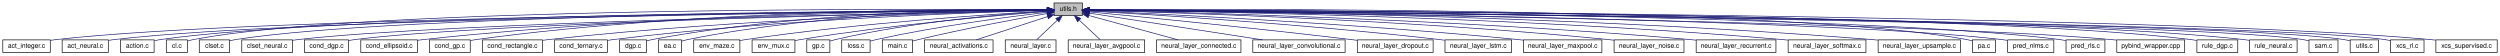
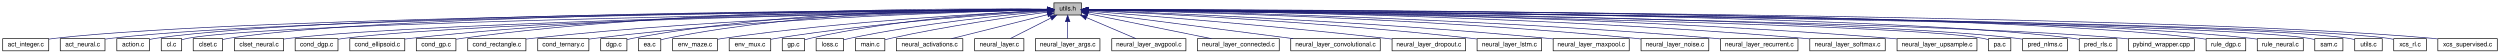
- <svg xmlns="http://www.w3.org/2000/svg" xmlns:xlink="http://www.w3.org/1999/xlink" width="3792pt" height="84pt" viewBox="0.00 0.00 3791.50 84.00">
+ <svg xmlns="http://www.w3.org/2000/svg" xmlns:xlink="http://www.w3.org/1999/xlink" width="3911pt" height="84pt" viewBox="0.00 0.00 3910.50 84.00">
  <g id="graph0" class="graph" transform="scale(1 1) rotate(0) translate(4 80)">
    <g id="node1" class="node">
      <g id="a_node1">
        <a xlink:title="Utility functions for random number handling, etc.">
-           <polygon fill="#bfbfbf" stroke="black" points="1594.5,-56.5 1594.5,-75.5 1637.5,-75.5 1637.5,-56.5 1594.5,-56.5" />
-           <text text-anchor="middle" x="1616" y="-63.5" font-family="Helvetica,sans-Serif" font-size="10.00">utils.h</text>
+           <polygon fill="#bfbfbf" stroke="black" points="1644.5,-56.5 1644.5,-75.5 1687.5,-75.5 1687.5,-56.5 1644.5,-56.5" />
+           <text text-anchor="middle" x="1666" y="-63.5" font-family="Helvetica,sans-Serif" font-size="10.00">utils.h</text>
        </a>
      </g>
    </g>
    <g id="node2" class="node">
      <g id="a_node2">
        <a xlink:href="act__integer_8c.html" target="_top" xlink:title="integer action functions.">
          <polygon fill="none" stroke="black" points="0,-0.5 0,-19.5 72,-19.5 72,-0.5 0,-0.5" />
          <text text-anchor="middle" x="36" y="-7.5" font-family="Helvetica,sans-Serif" font-size="10.00">act_integer.c</text>
        </a>
      </g>
    </g>
    <g id="edge1" class="edge">
-       <path fill="none" stroke="midnightblue" d="M1584.04,-64.8C1391.79,-63.45 387.14,-54.85 81,-20 78.15,-19.68 75.21,-19.26 72.27,-18.8" />
-       <polygon fill="midnightblue" stroke="midnightblue" points="1584.28,-68.3 1594.31,-64.87 1584.33,-61.3 1584.28,-68.3" />
+       <path fill="none" stroke="midnightblue" d="M1634.23,-64.83C1438.83,-63.68 397.78,-55.91 81,-20 78.15,-19.68 75.21,-19.27 72.27,-18.8" />
+       <polygon fill="midnightblue" stroke="midnightblue" points="1634.38,-68.33 1644.4,-64.89 1634.42,-61.33 1634.38,-68.33" />
    </g>
    <g id="node3" class="node">
      <g id="a_node3">
        <a xlink:href="act__neural_8c.html" target="_top" xlink:title="Neural network action functions.">
          <polygon fill="none" stroke="black" points="90,-0.5 90,-19.5 160,-19.5 160,-0.5 90,-0.5" />
          <text text-anchor="middle" x="125" y="-7.5" font-family="Helvetica,sans-Serif" font-size="10.00">act_neural.c</text>
        </a>
      </g>
    </g>
    <g id="edge2" class="edge">
-       <path fill="none" stroke="midnightblue" d="M1584.14,-64.75C1398.67,-63.18 456.59,-53.64 169,-20 166.21,-19.67 163.34,-19.26 160.46,-18.79" />
-       <polygon fill="midnightblue" stroke="midnightblue" points="1584.28,-68.25 1594.31,-64.83 1584.34,-61.25 1584.28,-68.25" />
+       <path fill="none" stroke="midnightblue" d="M1634.23,-64.79C1445.25,-63.42 467.16,-54.71 169,-20 166.21,-19.68 163.34,-19.26 160.46,-18.8" />
+       <polygon fill="midnightblue" stroke="midnightblue" points="1634.31,-68.29 1644.33,-64.86 1634.36,-61.29 1634.31,-68.29" />
    </g>
    <g id="node4" class="node">
      <g id="a_node4">
        <a xlink:href="action_8c.html" target="_top" xlink:title="Interface for classifier actions.">
          <polygon fill="none" stroke="black" points="178.5,-0.5 178.5,-19.5 229.5,-19.5 229.5,-0.5 178.5,-0.5" />
          <text text-anchor="middle" x="204" y="-7.5" font-family="Helvetica,sans-Serif" font-size="10.00">action.c</text>
        </a>
      </g>
    </g>
    <g id="edge3" class="edge">
-       <path fill="none" stroke="midnightblue" d="M1584.24,-64.91C1404.3,-64.23 511.06,-58.94 239,-20 236.02,-19.57 232.93,-18.99 229.87,-18.32" />
-       <polygon fill="midnightblue" stroke="midnightblue" points="1584.36,-68.41 1594.37,-64.94 1584.38,-61.41 1584.36,-68.41" />
+       <path fill="none" stroke="midnightblue" d="M1634.26,-64.95C1450.5,-64.51 521.55,-60.28 239,-20 236.02,-19.57 232.92,-18.99 229.87,-18.33" />
+       <polygon fill="midnightblue" stroke="midnightblue" points="1634.33,-68.45 1644.34,-64.97 1634.35,-61.45 1634.33,-68.45" />
    </g>
    <g id="node5" class="node">
      <g id="a_node5">
        <a xlink:href="cl_8c.html" target="_top" xlink:title="Functions operating on classifiers.">
          <polygon fill="none" stroke="black" points="248,-0.5 248,-19.5 280,-19.5 280,-0.5 248,-0.5" />
          <text text-anchor="middle" x="264" y="-7.5" font-family="Helvetica,sans-Serif" font-size="10.00">cl.c</text>
        </a>
      </g>
    </g>
    <g id="edge4" class="edge">
-       <path fill="none" stroke="midnightblue" d="M1583.95,-65.26C1407.03,-66.5 548.43,-69.82 289,-20 286.1,-19.44 283.09,-18.6 280.2,-17.65" />
-       <polygon fill="midnightblue" stroke="midnightblue" points="1584.18,-68.76 1594.15,-65.19 1584.13,-61.76 1584.18,-68.76" />
+       <path fill="none" stroke="midnightblue" d="M1634.31,-64.56C1441.06,-61.78 424.96,-46.02 289,-20 286.1,-19.45 283.09,-18.61 280.2,-17.66" />
+       <polygon fill="midnightblue" stroke="midnightblue" points="1634.33,-68.06 1644.38,-64.7 1634.43,-61.06 1634.33,-68.06" />
    </g>
    <g id="node6" class="node">
      <g id="a_node6">
        <a xlink:href="clset_8c.html" target="_top" xlink:title="Functions operating on sets of classifiers.">
          <polygon fill="none" stroke="black" points="298,-0.5 298,-19.5 344,-19.5 344,-0.5 298,-0.5" />
          <text text-anchor="middle" x="321" y="-7.5" font-family="Helvetica,sans-Serif" font-size="10.00">clset.c</text>
        </a>
      </g>
    </g>
    <g id="edge5" class="edge">
-       <path fill="none" stroke="midnightblue" d="M1584.2,-64.89C1413.13,-64.16 600.78,-58.69 353,-20 350.15,-19.55 347.19,-18.94 344.28,-18.24" />
-       <polygon fill="midnightblue" stroke="midnightblue" points="1584.3,-68.39 1594.31,-64.93 1584.33,-61.39 1584.3,-68.39" />
+       <path fill="none" stroke="midnightblue" d="M1634.34,-64.94C1459.57,-64.48 611.29,-60.15 353,-20 350.15,-19.56 347.19,-18.94 344.28,-18.24" />
+       <polygon fill="midnightblue" stroke="midnightblue" points="1634.41,-68.44 1644.42,-64.97 1634.43,-61.44 1634.41,-68.44" />
    </g>
    <g id="node7" class="node">
      <g id="a_node7">
        <a xlink:href="clset__neural_8c.html" target="_top" xlink:title="Functions operating on sets of neural classifiers.">
          <polygon fill="none" stroke="black" points="362.5,-0.5 362.5,-19.5 439.5,-19.5 439.5,-0.5 362.5,-0.5" />
          <text text-anchor="middle" x="401" y="-7.5" font-family="Helvetica,sans-Serif" font-size="10.00">clset_neural.c</text>
        </a>
      </g>
    </g>
    <g id="edge6" class="edge">
-       <path fill="none" stroke="midnightblue" d="M1583.84,-64.42C1420.02,-61.35 677.11,-46.2 448,-20 445.28,-19.69 442.47,-19.31 439.66,-18.88" />
-       <polygon fill="midnightblue" stroke="midnightblue" points="1584.14,-67.92 1594.2,-64.61 1584.27,-60.92 1584.14,-67.92" />
+       <path fill="none" stroke="midnightblue" d="M1634.06,-64.48C1466.52,-61.65 687.68,-47.22 448,-20 445.28,-19.69 442.47,-19.31 439.66,-18.89" />
+       <polygon fill="midnightblue" stroke="midnightblue" points="1634.15,-67.98 1644.2,-64.65 1634.26,-60.98 1634.15,-67.98" />
    </g>
    <g id="node8" class="node">
      <g id="a_node8">
        <a xlink:href="cond__dgp_8c.html" target="_top" xlink:title="Dynamical GP graph condition functions.">
          <polygon fill="none" stroke="black" points="457.5,-0.5 457.5,-19.5 524.5,-19.5 524.5,-0.5 457.5,-0.5" />
          <text text-anchor="middle" x="491" y="-7.5" font-family="Helvetica,sans-Serif" font-size="10.00">cond_dgp.c</text>
        </a>
      </g>
    </g>
    <g id="edge7" class="edge">
-       <path fill="none" stroke="midnightblue" d="M1583.75,-64.38C1427.12,-61.24 744.89,-46.27 534,-20 530.97,-19.62 527.84,-19.14 524.71,-18.6" />
-       <polygon fill="midnightblue" stroke="midnightblue" points="1584.03,-67.88 1594.1,-64.58 1584.17,-60.88 1584.03,-67.88" />
+       <path fill="none" stroke="midnightblue" d="M1634.31,-64.45C1474.46,-61.59 755.58,-47.4 534,-20 530.97,-19.63 527.84,-19.15 524.71,-18.61" />
+       <polygon fill="midnightblue" stroke="midnightblue" points="1634.37,-67.96 1644.43,-64.63 1634.5,-60.96 1634.37,-67.96" />
    </g>
    <g id="node9" class="node">
      <g id="a_node9">
        <a xlink:href="cond__ellipsoid_8c.html" target="_top" xlink:title="Hyperellipsoid condition functions.">
          <polygon fill="none" stroke="black" points="543,-0.5 543,-19.5 629,-19.5 629,-0.5 543,-0.5" />
          <text text-anchor="middle" x="586" y="-7.5" font-family="Helvetica,sans-Serif" font-size="10.00">cond_ellipsoid.c</text>
        </a>
      </g>
    </g>
    <g id="edge8" class="edge">
-       <path fill="none" stroke="midnightblue" d="M1584.04,-64.98C1461.25,-64.61 1008.27,-60.4 638,-20 635.09,-19.68 632.09,-19.3 629.07,-18.88" />
-       <polygon fill="midnightblue" stroke="midnightblue" points="1584.23,-68.48 1594.24,-65.01 1584.25,-61.48 1584.23,-68.48" />
+       <path fill="none" stroke="midnightblue" d="M1634.06,-65.08C1507.47,-65.1 1028.9,-62.21 638,-20 635.09,-19.69 632.09,-19.31 629.07,-18.89" />
+       <polygon fill="midnightblue" stroke="midnightblue" points="1634.22,-68.58 1644.22,-65.08 1634.22,-61.58 1634.22,-68.58" />
    </g>
    <g id="node10" class="node">
      <g id="a_node10">
        <a xlink:href="cond__gp_8c.html" target="_top" xlink:title="Tree GP condition functions.">
          <polygon fill="none" stroke="black" points="647,-0.5 647,-19.5 709,-19.5 709,-0.5 647,-0.5" />
          <text text-anchor="middle" x="678" y="-7.5" font-family="Helvetica,sans-Serif" font-size="10.00">cond_gp.c</text>
        </a>
      </g>
    </g>
    <g id="edge9" class="edge">
-       <path fill="none" stroke="midnightblue" d="M1583.98,-65.37C1467.33,-66.3 1054.37,-65.92 718,-20 715.18,-19.61 712.26,-19.13 709.35,-18.59" />
-       <polygon fill="midnightblue" stroke="midnightblue" points="1584.36,-68.87 1594.33,-65.28 1584.3,-61.87 1584.36,-68.87" />
+       <path fill="none" stroke="midnightblue" d="M1634.15,-65.49C1513.74,-66.91 1075.02,-68.26 718,-20 715.18,-19.62 712.26,-19.14 709.35,-18.59" />
+       <polygon fill="midnightblue" stroke="midnightblue" points="1634.22,-68.99 1644.17,-65.36 1634.13,-61.99 1634.22,-68.99" />
    </g>
    <g id="node11" class="node">
      <g id="a_node11">
        <a xlink:href="cond__rectangle_8c.html" target="_top" xlink:title="Hyperrectangle condition functions.">
          <polygon fill="none" stroke="black" points="727.5,-0.5 727.5,-19.5 818.5,-19.5 818.5,-0.5 727.5,-0.5" />
          <text text-anchor="middle" x="773" y="-7.5" font-family="Helvetica,sans-Serif" font-size="10.00">cond_rectangle.c</text>
        </a>
      </g>
    </g>
    <g id="edge10" class="edge">
-       <path fill="none" stroke="midnightblue" d="M1584.18,-64.38C1477.18,-62.05 1120.67,-52.21 828,-20 824.92,-19.66 821.75,-19.27 818.57,-18.84" />
-       <polygon fill="midnightblue" stroke="midnightblue" points="1584.24,-67.88 1594.31,-64.6 1584.38,-60.89 1584.24,-67.88" />
+       <path fill="none" stroke="midnightblue" d="M1634.02,-64.53C1522.55,-62.63 1140.95,-53.91 828,-20 824.92,-19.67 821.75,-19.28 818.57,-18.85" />
+       <polygon fill="midnightblue" stroke="midnightblue" points="1634.19,-68.03 1644.24,-64.7 1634.3,-61.04 1634.19,-68.03" />
    </g>
    <g id="node12" class="node">
      <g id="a_node12">
        <a xlink:href="cond__ternary_8c.html" target="_top" xlink:title="Ternary condition functions.">
          <polygon fill="none" stroke="black" points="837,-0.5 837,-19.5 917,-19.5 917,-0.5 837,-0.5" />
          <text text-anchor="middle" x="877" y="-7.5" font-family="Helvetica,sans-Serif" font-size="10.00">cond_ternary.c</text>
        </a>
      </g>
    </g>
    <g id="edge11" class="edge">
-       <path fill="none" stroke="midnightblue" d="M1584.31,-64.25C1486.16,-61.63 1178.62,-51.33 926,-20 923.08,-19.64 920.07,-19.21 917.05,-18.75" />
-       <polygon fill="midnightblue" stroke="midnightblue" points="1584.36,-67.75 1594.45,-64.51 1584.55,-60.75 1584.36,-67.75" />
+       <path fill="none" stroke="midnightblue" d="M1634.41,-64.44C1531.85,-62.35 1199.02,-53.25 926,-20 923.08,-19.64 920.07,-19.22 917.05,-18.76" />
+       <polygon fill="midnightblue" stroke="midnightblue" points="1634.36,-67.94 1644.42,-64.64 1634.49,-60.94 1634.36,-67.94" />
    </g>
    <g id="node13" class="node">
      <g id="a_node13">
        <a xlink:href="dgp_8c.html" target="_top" xlink:title="An implementation of dynamical GP graphs with fuzzy activations.">
          <polygon fill="none" stroke="black" points="935.5,-0.5 935.5,-19.5 976.5,-19.5 976.5,-0.5 935.5,-0.5" />
          <text text-anchor="middle" x="956" y="-7.5" font-family="Helvetica,sans-Serif" font-size="10.00">dgp.c</text>
        </a>
      </g>
    </g>
    <g id="edge12" class="edge">
-       <path fill="none" stroke="midnightblue" d="M1584.07,-65.3C1490.9,-65.61 1211.59,-62.65 985,-20 982.31,-19.49 979.51,-18.82 976.76,-18.07" />
-       <polygon fill="midnightblue" stroke="midnightblue" points="1584.27,-68.8 1594.25,-65.25 1584.23,-61.8 1584.27,-68.8" />
+       <path fill="none" stroke="midnightblue" d="M1634.19,-65.53C1536.38,-66.61 1231.76,-65.78 985,-20 982.3,-19.5 979.51,-18.83 976.76,-18.08" />
+       <polygon fill="midnightblue" stroke="midnightblue" points="1634.35,-69.03 1644.3,-65.41 1634.26,-62.03 1634.35,-69.03" />
    </g>
    <g id="node14" class="node">
      <g id="a_node14">
        <a xlink:href="ea_8c.html" target="_top" xlink:title="Evolutionary algorithm functions.">
          <polygon fill="none" stroke="black" points="994.5,-0.5 994.5,-19.5 1029.5,-19.5 1029.5,-0.5 994.5,-0.5" />
          <text text-anchor="middle" x="1012" y="-7.5" font-family="Helvetica,sans-Serif" font-size="10.00">ea.c</text>
        </a>
      </g>
    </g>
    <g id="edge13" class="edge">
-       <path fill="none" stroke="midnightblue" d="M1584.14,-65.22C1496.31,-65.26 1243.67,-61.44 1039,-20 1035.9,-19.37 1032.66,-18.5 1029.55,-17.53" />
-       <polygon fill="midnightblue" stroke="midnightblue" points="1584.26,-68.72 1594.26,-65.2 1584.25,-61.72 1584.26,-68.72" />
+       <path fill="none" stroke="midnightblue" d="M1634.23,-65.5C1541.53,-66.38 1263.7,-64.78 1039,-20 1035.9,-19.38 1032.66,-18.51 1029.55,-17.55" />
+       <polygon fill="midnightblue" stroke="midnightblue" points="1634.4,-69 1644.36,-65.39 1634.32,-62 1634.4,-69" />
    </g>
    <g id="node15" class="node">
      <g id="a_node15">
        <a xlink:href="env__maze_8c.html" target="_top" xlink:title="The discrete maze problem environment module.">
          <polygon fill="none" stroke="black" points="1048,-0.5 1048,-19.5 1118,-19.5 1118,-0.5 1048,-0.5" />
          <text text-anchor="middle" x="1083" y="-7.5" font-family="Helvetica,sans-Serif" font-size="10.00">env_maze.c</text>
        </a>
      </g>
    </g>
    <g id="edge14" class="edge">
-       <path fill="none" stroke="midnightblue" d="M1584.31,-63.3C1506.25,-58.83 1298.57,-45.36 1127,-20 1124.07,-19.57 1121.04,-19.06 1118,-18.52" />
-       <polygon fill="midnightblue" stroke="midnightblue" points="1584.27,-66.8 1594.45,-63.87 1584.66,-59.81 1584.27,-66.8" />
+       <path fill="none" stroke="midnightblue" d="M1634.23,-63.66C1550.75,-59.87 1318.45,-47.47 1127,-20 1124.22,-19.6 1121.35,-19.14 1118.48,-18.63" />
+       <polygon fill="midnightblue" stroke="midnightblue" points="1634.18,-67.17 1644.33,-64.11 1634.5,-60.17 1634.18,-67.17" />
    </g>
    <g id="node16" class="node">
      <g id="a_node16">
        <a xlink:href="env__mux_8c.html" target="_top" xlink:title="The real multiplexer problem environment.">
          <polygon fill="none" stroke="black" points="1136.5,-0.5 1136.5,-19.5 1201.5,-19.5 1201.5,-0.5 1136.5,-0.5" />
          <text text-anchor="middle" x="1169" y="-7.5" font-family="Helvetica,sans-Serif" font-size="10.00">env_mux.c</text>
        </a>
      </g>
    </g>
    <g id="edge15" class="edge">
-       <path fill="none" stroke="midnightblue" d="M1584.17,-62.62C1515.5,-57.25 1348.49,-42.81 1210,-20 1207.27,-19.55 1204.44,-19.04 1201.61,-18.48" />
-       <polygon fill="midnightblue" stroke="midnightblue" points="1584.08,-66.13 1594.32,-63.41 1584.62,-59.15 1584.08,-66.13" />
+       <path fill="none" stroke="midnightblue" d="M1633.89,-63.14C1559.18,-58.51 1368.01,-45.05 1210,-20 1207.26,-19.57 1204.44,-19.06 1201.61,-18.52" />
+       <polygon fill="midnightblue" stroke="midnightblue" points="1633.86,-66.64 1644.05,-63.75 1634.28,-59.65 1633.86,-66.64" />
    </g>
    <g id="node17" class="node">
      <g id="a_node17">
        <a xlink:href="gp_8c.html" target="_top" xlink:title="An implementation of GP trees based upon TinyGP.">
          <polygon fill="none" stroke="black" points="1219.5,-0.5 1219.5,-19.5 1254.5,-19.5 1254.5,-0.5 1219.5,-0.5" />
          <text text-anchor="middle" x="1237" y="-7.5" font-family="Helvetica,sans-Serif" font-size="10.00">gp.c</text>
        </a>
      </g>
    </g>
    <g id="edge16" class="edge">
-       <path fill="none" stroke="midnightblue" d="M1584.25,-63.16C1521.94,-59.05 1379.57,-47.3 1263,-20 1260.3,-19.37 1257.49,-18.56 1254.76,-17.69" />
-       <polygon fill="midnightblue" stroke="midnightblue" points="1584.03,-66.65 1594.23,-63.79 1584.48,-59.66 1584.03,-66.65" />
+       <path fill="none" stroke="midnightblue" d="M1634.16,-63.84C1565.54,-60.83 1398.9,-50.71 1263,-20 1260.3,-19.39 1257.49,-18.59 1254.75,-17.73" />
+       <polygon fill="midnightblue" stroke="midnightblue" points="1634.18,-67.35 1644.31,-64.27 1634.47,-60.35 1634.18,-67.35" />
    </g>
    <g id="node18" class="node">
      <g id="a_node18">
        <a xlink:href="loss_8c.html" target="_top" xlink:title="Loss functions for calculating prediction error.">
          <polygon fill="none" stroke="black" points="1272.5,-0.5 1272.5,-19.5 1315.5,-19.5 1315.5,-0.5 1272.5,-0.5" />
          <text text-anchor="middle" x="1294" y="-7.5" font-family="Helvetica,sans-Serif" font-size="10.00">loss.c</text>
        </a>
      </g>
    </g>
    <g id="edge17" class="edge">
-       <path fill="none" stroke="midnightblue" d="M1584.34,-61.46C1530.62,-55.16 1418.35,-40.68 1325,-20 1321.94,-19.32 1318.73,-18.51 1315.59,-17.65" />
-       <polygon fill="midnightblue" stroke="midnightblue" points="1583.95,-64.94 1594.28,-62.61 1584.75,-57.99 1583.95,-64.94" />
+       <path fill="none" stroke="midnightblue" d="M1634.18,-62.42C1573.55,-57.15 1437.47,-43.61 1325,-20 1321.93,-19.36 1318.72,-18.56 1315.57,-17.72" />
+       <polygon fill="midnightblue" stroke="midnightblue" points="1634,-65.92 1644.26,-63.28 1634.6,-58.94 1634,-65.92" />
    </g>
    <g id="node19" class="node">
      <g id="a_node19">
        <a xlink:href="main_8c.html" target="_top" xlink:title="Main function for stand-alone binary execution.">
          <polygon fill="none" stroke="black" points="1334,-0.5 1334,-19.5 1380,-19.5 1380,-0.5 1334,-0.5" />
          <text text-anchor="middle" x="1357" y="-7.5" font-family="Helvetica,sans-Serif" font-size="10.00">main.c</text>
        </a>
      </g>
    </g>
    <g id="edge18" class="edge">
-       <path fill="none" stroke="midnightblue" d="M1584.18,-59.51C1540.12,-51.71 1458.13,-36.55 1389,-20 1386.08,-19.3 1383.03,-18.52 1380.02,-17.71" />
-       <polygon fill="midnightblue" stroke="midnightblue" points="1583.83,-63 1594.28,-61.28 1585.04,-56.1 1583.83,-63" />
+       <path fill="none" stroke="midnightblue" d="M1634.08,-61.01C1582.31,-54.27 1476.94,-39.44 1389,-20 1386.18,-19.38 1383.24,-18.65 1380.34,-17.89" />
+       <polygon fill="midnightblue" stroke="midnightblue" points="1633.93,-64.52 1644.29,-62.32 1634.82,-57.58 1633.93,-64.52" />
    </g>
    <g id="node20" class="node">
      <g id="a_node20">
        <a xlink:href="neural__activations_8c.html" target="_top" xlink:title="Neural network activation functions.">
          <polygon fill="none" stroke="black" points="1398,-0.5 1398,-19.5 1502,-19.5 1502,-0.5 1398,-0.5" />
          <text text-anchor="middle" x="1450" y="-7.5" font-family="Helvetica,sans-Serif" font-size="10.00">neural_activations.c</text>
        </a>
      </g>
    </g>
    <g id="edge19" class="edge">
-       <path fill="none" stroke="midnightblue" d="M1584.75,-54.84C1553.45,-44.65 1505.81,-29.16 1476.36,-19.58" />
-       <polygon fill="midnightblue" stroke="midnightblue" points="1583.71,-58.18 1594.3,-57.94 1585.87,-51.52 1583.71,-58.18" />
+       <path fill="none" stroke="midnightblue" d="M1634.74,-57.18C1594.68,-47.17 1525.49,-29.87 1484.11,-19.53" />
+       <polygon fill="midnightblue" stroke="midnightblue" points="1633.95,-60.59 1644.5,-59.62 1635.65,-53.8 1633.95,-60.59" />
    </g>
    <g id="node21" class="node">
      <g id="a_node21">
        <a xlink:href="neural__layer_8c.html" target="_top" xlink:title="Interface for neural network layers.">
          <polygon fill="none" stroke="black" points="1520.5,-0.5 1520.5,-19.5 1597.5,-19.5 1597.5,-0.5 1520.5,-0.5" />
          <text text-anchor="middle" x="1559" y="-7.5" font-family="Helvetica,sans-Serif" font-size="10.00">neural_layer.c</text>
        </a>
      </g>
    </g>
    <g id="edge20" class="edge">
-       <path fill="none" stroke="midnightblue" d="M1599.38,-49.25C1589.27,-39.67 1576.72,-27.79 1568.32,-19.83" />
-       <polygon fill="midnightblue" stroke="midnightblue" points="1597.18,-51.99 1606.84,-56.32 1601.99,-46.91 1597.18,-51.99" />
+       <path fill="none" stroke="midnightblue" d="M1639.7,-51.73C1619.89,-41.73 1593.29,-28.31 1576.15,-19.65" />
+       <polygon fill="midnightblue" stroke="midnightblue" points="1638.3,-54.94 1648.81,-56.32 1641.46,-48.69 1638.3,-54.94" />
    </g>
    <g id="node22" class="node">
      <g id="a_node22">
-         <a xlink:href="neural__layer__avgpool_8c.html" target="_top" xlink:title="An implementation of an average pooling layer.">
-           <polygon fill="none" stroke="black" points="1616,-0.5 1616,-19.5 1732,-19.5 1732,-0.5 1616,-0.5" />
-           <text text-anchor="middle" x="1674" y="-7.5" font-family="Helvetica,sans-Serif" font-size="10.00">neural_layer_avgpool.c</text>
+         <a xlink:href="neural__layer__args_8c.html" target="_top" xlink:title="Functions operating on neural network arguments/constants.">
+           <polygon fill="none" stroke="black" points="1615.5,-0.5 1615.5,-19.5 1716.5,-19.5 1716.5,-0.5 1615.5,-0.5" />
+           <text text-anchor="middle" x="1666" y="-7.5" font-family="Helvetica,sans-Serif" font-size="10.00">neural_layer_args.c</text>
        </a>
      </g>
    </g>
    <g id="edge21" class="edge">
-       <path fill="none" stroke="midnightblue" d="M1632.91,-49.25C1643.2,-39.67 1655.97,-27.79 1664.51,-19.83" />
-       <polygon fill="midnightblue" stroke="midnightblue" points="1630.25,-46.95 1625.32,-56.32 1635.02,-52.07 1630.25,-46.95" />
+       <path fill="none" stroke="midnightblue" d="M1666,-45.8C1666,-36.91 1666,-26.78 1666,-19.75" />
+       <polygon fill="midnightblue" stroke="midnightblue" points="1662.5,-46.08 1666,-56.08 1669.5,-46.08 1662.5,-46.08" />
    </g>
    <g id="node23" class="node">
      <g id="a_node23">
-         <a xlink:href="neural__layer__connected_8c.html" target="_top" xlink:title="An implementation of a fully-connected layer of perceptrons.">
-           <polygon fill="none" stroke="black" points="1750,-0.5 1750,-19.5 1878,-19.5 1878,-0.5 1750,-0.5" />
-           <text text-anchor="middle" x="1814" y="-7.5" font-family="Helvetica,sans-Serif" font-size="10.00">neural_layer_connected.c</text>
+         <a xlink:href="neural__layer__avgpool_8c.html" target="_top" xlink:title="An implementation of an average pooling layer.">
+           <polygon fill="none" stroke="black" points="1735,-0.5 1735,-19.5 1851,-19.5 1851,-0.5 1735,-0.5" />
+           <text text-anchor="middle" x="1793" y="-7.5" font-family="Helvetica,sans-Serif" font-size="10.00">neural_layer_avgpool.c</text>
        </a>
      </g>
    </g>
    <g id="edge22" class="edge">
-       <path fill="none" stroke="midnightblue" d="M1647.33,-56.45C1684.39,-46.35 1745.69,-29.63 1782.72,-19.53" />
-       <polygon fill="midnightblue" stroke="midnightblue" points="1646.29,-53.11 1637.57,-59.12 1648.13,-59.86 1646.29,-53.11" />
+       <path fill="none" stroke="midnightblue" d="M1695.39,-52.5C1719.2,-42.38 1752.11,-28.39 1772.97,-19.52" />
+       <polygon fill="midnightblue" stroke="midnightblue" points="1693.96,-49.31 1686.12,-56.44 1696.7,-55.75 1693.96,-49.31" />
    </g>
    <g id="node24" class="node">
      <g id="a_node24">
-         <a xlink:href="neural__layer__convolutional_8c.html" target="_top" xlink:title="An implementation of a 2D convolutional layer.">
-           <polygon fill="none" stroke="black" points="1896,-0.5 1896,-19.5 2036,-19.5 2036,-0.5 1896,-0.5" />
-           <text text-anchor="middle" x="1966" y="-7.5" font-family="Helvetica,sans-Serif" font-size="10.00">neural_layer_convolutional.c</text>
+         <a xlink:href="neural__layer__connected_8c.html" target="_top" xlink:title="An implementation of a fully-connected layer of perceptrons.">
+           <polygon fill="none" stroke="black" points="1869,-0.5 1869,-19.5 1997,-19.5 1997,-0.5 1869,-0.5" />
+           <text text-anchor="middle" x="1933" y="-7.5" font-family="Helvetica,sans-Serif" font-size="10.00">neural_layer_connected.c</text>
        </a>
      </g>
    </g>
    <g id="edge23" class="edge">
-       <path fill="none" stroke="midnightblue" d="M1647.57,-60.13C1707.12,-50.94 1836.67,-30.95 1910.88,-19.5" />
-       <polygon fill="midnightblue" stroke="midnightblue" points="1646.98,-56.68 1637.63,-61.66 1648.05,-63.6 1646.98,-56.68" />
+       <path fill="none" stroke="midnightblue" d="M1697.71,-58.59C1745.82,-48.86 1837.32,-30.35 1890.94,-19.51" />
+       <polygon fill="midnightblue" stroke="midnightblue" points="1696.96,-55.17 1687.85,-60.58 1698.35,-62.03 1696.96,-55.17" />
    </g>
    <g id="node25" class="node">
      <g id="a_node25">
-         <a xlink:href="neural__layer__dropout_8c.html" target="_top" xlink:title="An implementation of a dropout layer.">
-           <polygon fill="none" stroke="black" points="2054.5,-0.5 2054.5,-19.5 2169.5,-19.5 2169.5,-0.5 2054.5,-0.5" />
-           <text text-anchor="middle" x="2112" y="-7.5" font-family="Helvetica,sans-Serif" font-size="10.00">neural_layer_dropout.c</text>
+         <a xlink:href="neural__layer__convolutional_8c.html" target="_top" xlink:title="An implementation of a 2D convolutional layer.">
+           <polygon fill="none" stroke="black" points="2015,-0.5 2015,-19.5 2155,-19.5 2155,-0.5 2015,-0.5" />
+           <text text-anchor="middle" x="2085" y="-7.5" font-family="Helvetica,sans-Serif" font-size="10.00">neural_layer_convolutional.c</text>
        </a>
      </g>
    </g>
    <g id="edge24" class="edge">
-       <path fill="none" stroke="midnightblue" d="M1648.03,-61.96C1719.4,-55.12 1896.83,-37.72 2045,-20 2048.03,-19.64 2051.14,-19.26 2054.27,-18.86" />
-       <polygon fill="midnightblue" stroke="midnightblue" points="1647.52,-58.49 1637.9,-62.93 1648.19,-65.46 1647.52,-58.49" />
+       <path fill="none" stroke="midnightblue" d="M1697.75,-60.91C1765.85,-52.13 1927.2,-31.34 2018.69,-19.55" />
+       <polygon fill="midnightblue" stroke="midnightblue" points="1697.12,-57.46 1687.64,-62.21 1698.01,-64.4 1697.12,-57.46" />
    </g>
    <g id="node26" class="node">
      <g id="a_node26">
-         <a xlink:href="neural__layer__lstm_8c.html" target="_top" xlink:title="An implementation of a long short-term memory layer.">
-           <polygon fill="none" stroke="black" points="2187.5,-0.5 2187.5,-19.5 2288.5,-19.5 2288.5,-0.5 2187.5,-0.5" />
-           <text text-anchor="middle" x="2238" y="-7.5" font-family="Helvetica,sans-Serif" font-size="10.00">neural_layer_lstm.c</text>
+         <a xlink:href="neural__layer__dropout_8c.html" target="_top" xlink:title="An implementation of a dropout layer.">
+           <polygon fill="none" stroke="black" points="2173.5,-0.5 2173.5,-19.5 2288.5,-19.5 2288.5,-0.5 2173.5,-0.5" />
+           <text text-anchor="middle" x="2231" y="-7.5" font-family="Helvetica,sans-Serif" font-size="10.00">neural_layer_dropout.c</text>
        </a>
      </g>
    </g>
    <g id="edge25" class="edge">
-       <path fill="none" stroke="midnightblue" d="M1647.65,-63.27C1733.38,-58.4 1977.24,-43.42 2179,-20 2181.68,-19.69 2184.42,-19.35 2187.18,-18.99" />
-       <polygon fill="midnightblue" stroke="midnightblue" points="1647.32,-59.78 1637.53,-63.84 1647.71,-66.77 1647.32,-59.78" />
+       <path fill="none" stroke="midnightblue" d="M1698.17,-62.58C1777.45,-56.51 1988.5,-39.71 2164,-20 2167.03,-19.66 2170.14,-19.3 2173.28,-18.92" />
+       <polygon fill="midnightblue" stroke="midnightblue" points="1697.58,-59.11 1687.88,-63.36 1698.12,-66.09 1697.58,-59.11" />
    </g>
    <g id="node27" class="node">
      <g id="a_node27">
-         <a xlink:href="neural__layer__maxpool_8c.html" target="_top" xlink:title="An implementation of a 2D maxpooling layer.">
-           <polygon fill="none" stroke="black" points="2306.5,-0.5 2306.5,-19.5 2425.5,-19.5 2425.5,-0.5 2306.5,-0.5" />
-           <text text-anchor="middle" x="2366" y="-7.5" font-family="Helvetica,sans-Serif" font-size="10.00">neural_layer_maxpool.c</text>
+         <a xlink:href="neural__layer__lstm_8c.html" target="_top" xlink:title="An implementation of a long short-term memory layer.">
+           <polygon fill="none" stroke="black" points="2306.5,-0.5 2306.5,-19.5 2407.5,-19.5 2407.5,-0.5 2306.5,-0.5" />
+           <text text-anchor="middle" x="2357" y="-7.5" font-family="Helvetica,sans-Serif" font-size="10.00">neural_layer_lstm.c</text>
        </a>
      </g>
    </g>
    <g id="edge26" class="edge">
-       <path fill="none" stroke="midnightblue" d="M1647.59,-63.66C1744.78,-59.36 2047.89,-44.78 2298,-20 2300.73,-19.73 2303.51,-19.44 2306.32,-19.12" />
-       <polygon fill="midnightblue" stroke="midnightblue" points="1647.38,-60.16 1637.54,-64.09 1647.69,-67.15 1647.38,-60.16" />
+       <path fill="none" stroke="midnightblue" d="M1697.73,-63.64C1790.38,-59.49 2068.5,-45.63 2298,-20 2300.68,-19.7 2303.42,-19.37 2306.19,-19.02" />
+       <polygon fill="midnightblue" stroke="midnightblue" points="1697.45,-60.15 1687.61,-64.09 1697.76,-67.15 1697.45,-60.15" />
    </g>
    <g id="node28" class="node">
      <g id="a_node28">
-         <a xlink:href="neural__layer__noise_8c.html" target="_top" xlink:title="An implementation of a Gaussian noise adding layer.">
-           <polygon fill="none" stroke="black" points="2444,-0.5 2444,-19.5 2550,-19.5 2550,-0.5 2444,-0.5" />
-           <text text-anchor="middle" x="2497" y="-7.5" font-family="Helvetica,sans-Serif" font-size="10.00">neural_layer_noise.c</text>
+         <a xlink:href="neural__layer__maxpool_8c.html" target="_top" xlink:title="An implementation of a 2D maxpooling layer.">
+           <polygon fill="none" stroke="black" points="2425.5,-0.5 2425.5,-19.5 2544.5,-19.5 2544.5,-0.5 2425.5,-0.5" />
+           <text text-anchor="middle" x="2485" y="-7.5" font-family="Helvetica,sans-Serif" font-size="10.00">neural_layer_maxpool.c</text>
        </a>
      </g>
    </g>
    <g id="edge27" class="edge">
-       <path fill="none" stroke="midnightblue" d="M1647.6,-64.28C1756.94,-61.57 2129.2,-50.53 2435,-20 2437.92,-19.71 2440.92,-19.38 2443.94,-19.02" />
-       <polygon fill="midnightblue" stroke="midnightblue" points="1647.48,-60.78 1637.57,-64.52 1647.65,-67.78 1647.48,-60.78" />
+       <path fill="none" stroke="midnightblue" d="M1697.65,-63.92C1801.13,-60.2 2138.85,-46.71 2417,-20 2419.73,-19.74 2422.51,-19.45 2425.32,-19.14" />
+       <polygon fill="midnightblue" stroke="midnightblue" points="1697.42,-60.42 1687.55,-64.27 1697.67,-67.42 1697.42,-60.42" />
    </g>
    <g id="node29" class="node">
      <g id="a_node29">
-         <a xlink:href="neural__layer__recurrent_8c.html" target="_top" xlink:title="An implementation of a recurrent layer of perceptrons.">
-           <polygon fill="none" stroke="black" points="2568.5,-0.5 2568.5,-19.5 2689.5,-19.5 2689.5,-0.5 2568.5,-0.5" />
-           <text text-anchor="middle" x="2629" y="-7.5" font-family="Helvetica,sans-Serif" font-size="10.00">neural_layer_recurrent.c</text>
+         <a xlink:href="neural__layer__noise_8c.html" target="_top" xlink:title="An implementation of a Gaussian noise adding layer.">
+           <polygon fill="none" stroke="black" points="2563,-0.5 2563,-19.5 2669,-19.5 2669,-0.5 2563,-0.5" />
+           <text text-anchor="middle" x="2616" y="-7.5" font-family="Helvetica,sans-Serif" font-size="10.00">neural_layer_noise.c</text>
        </a>
      </g>
    </g>
    <g id="edge28" class="edge">
-       <path fill="none" stroke="midnightblue" d="M1647.92,-64.4C1767.79,-61.97 2202.37,-51.38 2559,-20 2562.05,-19.73 2565.17,-19.43 2568.33,-19.1" />
-       <polygon fill="midnightblue" stroke="midnightblue" points="1647.56,-60.91 1637.63,-64.61 1647.7,-67.91 1647.56,-60.91" />
+       <path fill="none" stroke="midnightblue" d="M1697.95,-64.46C1813.47,-62.28 2220.24,-52.61 2554,-20 2556.92,-19.71 2559.92,-19.39 2562.94,-19.04" />
+       <polygon fill="midnightblue" stroke="midnightblue" points="1697.63,-60.97 1687.69,-64.65 1697.75,-67.96 1697.63,-60.97" />
    </g>
    <g id="node30" class="node">
      <g id="a_node30">
-         <a xlink:href="neural__layer__softmax_8c.html" target="_top" xlink:title="An implementation of a softmax layer.">
-           <polygon fill="none" stroke="black" points="2708,-0.5 2708,-19.5 2826,-19.5 2826,-0.5 2708,-0.5" />
-           <text text-anchor="middle" x="2767" y="-7.5" font-family="Helvetica,sans-Serif" font-size="10.00">neural_layer_softmax.c</text>
+         <a xlink:href="neural__layer__recurrent_8c.html" target="_top" xlink:title="An implementation of a recurrent layer of perceptrons.">
+           <polygon fill="none" stroke="black" points="2687.5,-0.5 2687.5,-19.5 2808.5,-19.5 2808.5,-0.5 2687.5,-0.5" />
+           <text text-anchor="middle" x="2748" y="-7.5" font-family="Helvetica,sans-Serif" font-size="10.00">neural_layer_recurrent.c</text>
        </a>
      </g>
    </g>
    <g id="edge29" class="edge">
-       <path fill="none" stroke="midnightblue" d="M1647.9,-64.72C1778.43,-63.37 2284.6,-55.96 2699,-20 2701.85,-19.75 2704.76,-19.47 2707.7,-19.17" />
-       <polygon fill="midnightblue" stroke="midnightblue" points="1647.75,-61.22 1637.79,-64.82 1647.82,-68.22 1647.75,-61.22" />
+       <path fill="none" stroke="midnightblue" d="M1697.81,-64.55C1822.87,-62.58 2292.8,-53.27 2678,-20 2681.05,-19.74 2684.18,-19.44 2687.33,-19.12" />
+       <polygon fill="midnightblue" stroke="midnightblue" points="1697.71,-61.05 1687.76,-64.71 1697.82,-68.05 1697.71,-61.05" />
    </g>
    <g id="node31" class="node">
      <g id="a_node31">
-         <a xlink:href="neural__layer__upsample_8c.html" target="_top" xlink:title="An implementation of a 2D upsampling layer.">
-           <polygon fill="none" stroke="black" points="2844.5,-0.5 2844.5,-19.5 2969.5,-19.5 2969.5,-0.5 2844.5,-0.5" />
-           <text text-anchor="middle" x="2907" y="-7.5" font-family="Helvetica,sans-Serif" font-size="10.00">neural_layer_upsample.c</text>
+         <a xlink:href="neural__layer__softmax_8c.html" target="_top" xlink:title="An implementation of a softmax layer.">
+           <polygon fill="none" stroke="black" points="2827,-0.5 2827,-19.5 2945,-19.5 2945,-0.5 2827,-0.5" />
+           <text text-anchor="middle" x="2886" y="-7.5" font-family="Helvetica,sans-Serif" font-size="10.00">neural_layer_softmax.c</text>
        </a>
      </g>
    </g>
    <g id="edge30" class="edge">
-       <path fill="none" stroke="midnightblue" d="M1647.73,-64.85C1787.7,-63.96 2363.88,-58.07 2835,-20 2838.01,-19.76 2841.09,-19.48 2844.2,-19.18" />
-       <polygon fill="midnightblue" stroke="midnightblue" points="1647.67,-61.35 1637.69,-64.91 1647.71,-68.35 1647.67,-61.35" />
+       <path fill="none" stroke="midnightblue" d="M1697.71,-64.84C1832.95,-63.91 2374.82,-57.9 2818,-20 2820.85,-19.76 2823.76,-19.48 2826.7,-19.18" />
+       <polygon fill="midnightblue" stroke="midnightblue" points="1697.61,-61.34 1687.63,-64.9 1697.65,-68.34 1697.61,-61.34" />
    </g>
    <g id="node32" class="node">
      <g id="a_node32">
-         <a xlink:href="pa_8c.html" target="_top" xlink:title="Prediction array functions.">
-           <polygon fill="none" stroke="black" points="2987.5,-0.5 2987.5,-19.5 3022.5,-19.5 3022.5,-0.5 2987.5,-0.5" />
-           <text text-anchor="middle" x="3005" y="-7.5" font-family="Helvetica,sans-Serif" font-size="10.00">pa.c</text>
+         <a xlink:href="neural__layer__upsample_8c.html" target="_top" xlink:title="An implementation of a 2D upsampling layer.">
+           <polygon fill="none" stroke="black" points="2963.5,-0.5 2963.5,-19.5 3088.5,-19.5 3088.5,-0.5 2963.5,-0.5" />
+           <text text-anchor="middle" x="3026" y="-7.5" font-family="Helvetica,sans-Serif" font-size="10.00">neural_layer_upsample.c</text>
        </a>
      </g>
    </g>
    <g id="edge31" class="edge">
-       <path fill="none" stroke="midnightblue" d="M1648.06,-65.24C1827.81,-66.41 2711.79,-69.49 2979,-20 2981.72,-19.5 2984.55,-18.76 2987.29,-17.92" />
-       <polygon fill="midnightblue" stroke="midnightblue" points="1647.96,-61.74 1637.94,-65.17 1647.92,-68.74 1647.96,-61.74" />
+       <path fill="none" stroke="midnightblue" d="M1698.09,-64.93C1843.43,-64.42 2454.58,-59.86 2954,-20 2957.01,-19.76 2960.1,-19.48 2963.21,-19.18" />
+       <polygon fill="midnightblue" stroke="midnightblue" points="1697.68,-61.44 1687.69,-64.97 1697.7,-68.44 1697.68,-61.44" />
    </g>
    <g id="node33" class="node">
      <g id="a_node33">
-         <a xlink:href="pred__nlms_8c.html" target="_top" xlink:title="Normalised least mean squares prediction functions.">
-           <polygon fill="none" stroke="black" points="3041,-0.5 3041,-19.5 3111,-19.5 3111,-0.5 3041,-0.5" />
-           <text text-anchor="middle" x="3076" y="-7.5" font-family="Helvetica,sans-Serif" font-size="10.00">pred_nlms.c</text>
+         <a xlink:href="pa_8c.html" target="_top" xlink:title="Prediction array functions.">
+           <polygon fill="none" stroke="black" points="3106.5,-0.5 3106.5,-19.5 3141.5,-19.5 3141.5,-0.5 3106.5,-0.5" />
+           <text text-anchor="middle" x="3124" y="-7.5" font-family="Helvetica,sans-Serif" font-size="10.00">pa.c</text>
        </a>
      </g>
    </g>
    <g id="edge32" class="edge">
-       <path fill="none" stroke="midnightblue" d="M1647.76,-64.73C1830.64,-63.03 2750.87,-52.98 3032,-20 3034.79,-19.67 3037.66,-19.26 3040.54,-18.79" />
-       <polygon fill="midnightblue" stroke="midnightblue" points="1647.69,-61.23 1637.72,-64.82 1647.75,-68.23 1647.69,-61.23" />
+       <path fill="none" stroke="midnightblue" d="M1697.7,-64.58C1895.48,-61.86 2956.14,-46.16 3098,-20 3100.72,-19.5 3103.55,-18.76 3106.29,-17.92" />
+       <polygon fill="midnightblue" stroke="midnightblue" points="1697.63,-61.08 1687.67,-64.71 1697.72,-68.08 1697.63,-61.08" />
    </g>
    <g id="node34" class="node">
      <g id="a_node34">
-         <a xlink:href="pred__rls_8c.html" target="_top" xlink:title="Recursive least mean squares prediction functions.">
-           <polygon fill="none" stroke="black" points="3129.5,-0.5 3129.5,-19.5 3188.5,-19.5 3188.5,-0.5 3129.5,-0.5" />
-           <text text-anchor="middle" x="3159" y="-7.5" font-family="Helvetica,sans-Serif" font-size="10.00">pred_rls.c</text>
+         <a xlink:href="pred__nlms_8c.html" target="_top" xlink:title="Normalised least mean squares prediction functions.">
+           <polygon fill="none" stroke="black" points="3160,-0.5 3160,-19.5 3230,-19.5 3230,-0.5 3160,-0.5" />
+           <text text-anchor="middle" x="3195" y="-7.5" font-family="Helvetica,sans-Serif" font-size="10.00">pred_nlms.c</text>
        </a>
      </g>
    </g>
    <g id="edge33" class="edge">
-       <path fill="none" stroke="midnightblue" d="M1647.63,-64.9C1836.83,-64.18 2820.74,-58.62 3120,-20 3123.03,-19.61 3126.17,-19.09 3129.3,-18.49" />
-       <polygon fill="midnightblue" stroke="midnightblue" points="1647.51,-61.4 1637.52,-64.94 1647.53,-68.4 1647.51,-61.4" />
+       <path fill="none" stroke="midnightblue" d="M1697.81,-64.78C1886.01,-63.36 2855.39,-54.45 3151,-20 3153.79,-19.68 3156.66,-19.26 3159.54,-18.8" />
+       <polygon fill="midnightblue" stroke="midnightblue" points="1697.72,-61.28 1687.75,-64.85 1697.77,-68.28 1697.72,-61.28" />
    </g>
    <g id="node35" class="node">
      <g id="a_node35">
-         <a xlink:href="pybind__wrapper_8cpp.html" target="_top" xlink:title="Python library wrapper functions.">
-           <polygon fill="none" stroke="black" points="3206.5,-0.5 3206.5,-19.5 3309.5,-19.5 3309.5,-0.5 3206.5,-0.5" />
-           <text text-anchor="middle" x="3258" y="-7.5" font-family="Helvetica,sans-Serif" font-size="10.00">pybind_wrapper.cpp</text>
+         <a xlink:href="pred__rls_8c.html" target="_top" xlink:title="Recursive least mean squares prediction functions.">
+           <polygon fill="none" stroke="black" points="3248.5,-0.5 3248.5,-19.5 3307.5,-19.5 3307.5,-0.5 3248.5,-0.5" />
+           <text text-anchor="middle" x="3278" y="-7.5" font-family="Helvetica,sans-Serif" font-size="10.00">pred_rls.c</text>
        </a>
      </g>
    </g>
    <g id="edge34" class="edge">
-       <path fill="none" stroke="midnightblue" d="M1647.68,-64.62C1842.59,-62.2 2881.04,-48.18 3198,-20 3200.73,-19.76 3203.52,-19.47 3206.34,-19.15" />
-       <polygon fill="midnightblue" stroke="midnightblue" points="1647.5,-61.12 1637.55,-64.74 1647.59,-68.12 1647.5,-61.12" />
+       <path fill="none" stroke="midnightblue" d="M1697.85,-64.95C1892.65,-64.51 2925.35,-60.27 3239,-20 3242.03,-19.61 3245.17,-19.09 3248.3,-18.49" />
+       <polygon fill="midnightblue" stroke="midnightblue" points="1697.7,-61.45 1687.71,-64.97 1697.72,-68.45 1697.7,-61.45" />
    </g>
    <g id="node36" class="node">
      <g id="a_node36">
-         <a xlink:href="rule__dgp_8c.html" target="_top" xlink:title="Dynamical GP graph rule (condition + action) functions.">
-           <polygon fill="none" stroke="black" points="3328,-0.5 3328,-19.5 3390,-19.5 3390,-0.5 3328,-0.5" />
-           <text text-anchor="middle" x="3359" y="-7.5" font-family="Helvetica,sans-Serif" font-size="10.00">rule_dgp.c</text>
+         <a xlink:href="pybind__wrapper_8cpp.html" target="_top" xlink:title="Python library wrapper functions.">
+           <polygon fill="none" stroke="black" points="3325.5,-0.5 3325.5,-19.5 3428.5,-19.5 3428.5,-0.5 3325.5,-0.5" />
+           <text text-anchor="middle" x="3377" y="-7.5" font-family="Helvetica,sans-Serif" font-size="10.00">pybind_wrapper.cpp</text>
        </a>
      </g>
    </g>
    <g id="edge35" class="edge">
-       <path fill="none" stroke="midnightblue" d="M1647.56,-65.01C1850.81,-64.92 2977.68,-62.5 3319,-20 3321.83,-19.65 3324.74,-19.19 3327.66,-18.66" />
-       <polygon fill="midnightblue" stroke="midnightblue" points="1647.55,-61.51 1637.55,-65.01 1647.55,-68.51 1647.55,-61.51" />
+       <path fill="none" stroke="midnightblue" d="M1697.8,-64.66C1897.95,-62.46 2985.52,-49.27 3317,-20 3319.73,-19.76 3322.52,-19.47 3325.34,-19.16" />
+       <polygon fill="midnightblue" stroke="midnightblue" points="1697.63,-61.16 1687.67,-64.77 1697.71,-68.16 1697.63,-61.16" />
    </g>
    <g id="node37" class="node">
      <g id="a_node37">
-         <a xlink:href="rule__neural_8c.html" target="_top" xlink:title="Neural network rule (condition + action) functions.">
-           <polygon fill="none" stroke="black" points="3408,-0.5 3408,-19.5 3480,-19.5 3480,-0.5 3408,-0.5" />
-           <text text-anchor="middle" x="3444" y="-7.5" font-family="Helvetica,sans-Serif" font-size="10.00">rule_neural.c</text>
+         <a xlink:href="rule__dgp_8c.html" target="_top" xlink:title="Dynamical GP graph rule (condition + action) functions.">
+           <polygon fill="none" stroke="black" points="3447,-0.5 3447,-19.5 3509,-19.5 3509,-0.5 3447,-0.5" />
+           <text text-anchor="middle" x="3478" y="-7.5" font-family="Helvetica,sans-Serif" font-size="10.00">rule_dgp.c</text>
        </a>
      </g>
    </g>
    <g id="edge36" class="edge">
-       <path fill="none" stroke="midnightblue" d="M1647.71,-64.95C1856.83,-64.48 3040.38,-60.09 3399,-20 3401.85,-19.68 3404.79,-19.27 3407.73,-18.81" />
-       <polygon fill="midnightblue" stroke="midnightblue" points="1647.69,-61.45 1637.7,-64.97 1647.71,-68.45 1647.69,-61.45" />
+       <path fill="none" stroke="midnightblue" d="M1697.84,-65.04C1906.61,-65.2 3082.28,-64.1 3438,-20 3440.83,-19.65 3443.74,-19.19 3446.66,-18.66" />
+       <polygon fill="midnightblue" stroke="midnightblue" points="1697.58,-61.54 1687.57,-65.03 1697.57,-68.54 1697.58,-61.54" />
    </g>
    <g id="node38" class="node">
      <g id="a_node38">
-         <a xlink:href="sam_8c.html" target="_top" xlink:title="Self-adaptive mutation functions.">
-           <polygon fill="none" stroke="black" points="3498,-0.5 3498,-19.5 3542,-19.5 3542,-0.5 3498,-0.5" />
-           <text text-anchor="middle" x="3520" y="-7.5" font-family="Helvetica,sans-Serif" font-size="10.00">sam.c</text>
+         <a xlink:href="rule__neural_8c.html" target="_top" xlink:title="Neural network rule (condition + action) functions.">
+           <polygon fill="none" stroke="black" points="3527,-0.5 3527,-19.5 3599,-19.5 3599,-0.5 3527,-0.5" />
+           <text text-anchor="middle" x="3563" y="-7.5" font-family="Helvetica,sans-Serif" font-size="10.00">rule_neural.c</text>
        </a>
      </g>
    </g>
    <g id="edge37" class="edge">
-       <path fill="none" stroke="midnightblue" d="M1647.87,-64.73C1879.47,-62.71 3300.13,-49.18 3489,-20 3491.88,-19.56 3494.87,-18.92 3497.8,-18.19" />
-       <polygon fill="midnightblue" stroke="midnightblue" points="1647.72,-61.23 1637.75,-64.82 1647.78,-68.23 1647.72,-61.23" />
+       <path fill="none" stroke="midnightblue" d="M1697.92,-64.98C1912.26,-64.74 3144.9,-61.53 3518,-20 3520.85,-19.68 3523.79,-19.28 3526.74,-18.81" />
+       <polygon fill="midnightblue" stroke="midnightblue" points="1697.67,-61.48 1687.67,-64.99 1697.67,-68.48 1697.67,-61.48" />
    </g>
    <g id="node39" class="node">
      <g id="a_node39">
-         <a xlink:href="utils_8c.html" target="_top" xlink:title="Utility functions for random number handling, etc.">
-           <polygon fill="none" stroke="black" points="3560.5,-0.5 3560.5,-19.5 3603.5,-19.5 3603.5,-0.5 3560.5,-0.5" />
-           <text text-anchor="middle" x="3582" y="-7.5" font-family="Helvetica,sans-Serif" font-size="10.00">utils.c</text>
+         <a xlink:href="sam_8c.html" target="_top" xlink:title="Self-adaptive mutation functions.">
+           <polygon fill="none" stroke="black" points="3617,-0.5 3617,-19.5 3661,-19.5 3661,-0.5 3617,-0.5" />
+           <text text-anchor="middle" x="3639" y="-7.5" font-family="Helvetica,sans-Serif" font-size="10.00">sam.c</text>
        </a>
      </g>
    </g>
    <g id="edge38" class="edge">
-       <path fill="none" stroke="midnightblue" d="M1647.81,-64.76C1883.57,-62.9 3355.56,-50.12 3551,-20 3554.1,-19.52 3557.33,-18.82 3560.48,-18.02" />
-       <polygon fill="midnightblue" stroke="midnightblue" points="1647.5,-61.26 1637.53,-64.84 1647.55,-68.26 1647.5,-61.26" />
+       <path fill="none" stroke="midnightblue" d="M1697.92,-64.76C1934.54,-62.91 3411.86,-50.22 3608,-20 3610.88,-19.56 3613.87,-18.92 3616.8,-18.19" />
+       <polygon fill="midnightblue" stroke="midnightblue" points="1697.58,-61.26 1687.61,-64.84 1697.63,-68.26 1697.58,-61.26" />
    </g>
    <g id="node40" class="node">
      <g id="a_node40">
-         <a xlink:href="xcs__rl_8c.html" target="_top" xlink:title="Reinforcement learning functions.">
-           <polygon fill="none" stroke="black" points="3621.5,-0.5 3621.5,-19.5 3672.5,-19.5 3672.5,-0.5 3621.5,-0.5" />
-           <text text-anchor="middle" x="3647" y="-7.5" font-family="Helvetica,sans-Serif" font-size="10.00">xcs_rl.c</text>
+         <a xlink:href="utils_8c.html" target="_top" xlink:title="Utility functions for random number handling, etc.">
+           <polygon fill="none" stroke="black" points="3679.5,-0.5 3679.5,-19.5 3722.5,-19.5 3722.5,-0.5 3679.5,-0.5" />
+           <text text-anchor="middle" x="3701" y="-7.5" font-family="Helvetica,sans-Serif" font-size="10.00">utils.c</text>
        </a>
      </g>
    </g>
    <g id="edge39" class="edge">
-       <path fill="none" stroke="midnightblue" d="M1647.71,-64.74C1887.4,-62.7 3410.63,-48.65 3613,-20 3615.66,-19.62 3618.41,-19.11 3621.14,-18.52" />
-       <polygon fill="midnightblue" stroke="midnightblue" points="1647.54,-61.24 1637.57,-64.82 1647.6,-68.24 1647.54,-61.24" />
+       <path fill="none" stroke="midnightblue" d="M1697.82,-64.78C1938.41,-63.09 3467.27,-51.16 3670,-20 3673.1,-19.52 3676.33,-18.82 3679.48,-18.02" />
+       <polygon fill="midnightblue" stroke="midnightblue" points="1697.63,-61.29 1687.65,-64.86 1697.68,-68.29 1697.63,-61.29" />
    </g>
    <g id="node41" class="node">
      <g id="a_node41">
+         <a xlink:href="xcs__rl_8c.html" target="_top" xlink:title="Reinforcement learning functions.">
+           <polygon fill="none" stroke="black" points="3740.5,-0.5 3740.5,-19.5 3791.5,-19.5 3791.5,-0.5 3740.5,-0.5" />
+           <text text-anchor="middle" x="3766" y="-7.5" font-family="Helvetica,sans-Serif" font-size="10.00">xcs_rl.c</text>
+         </a>
+       </g>
+     </g>
+     <g id="edge40" class="edge">
+       <path fill="none" stroke="midnightblue" d="M1698.03,-64.76C1943.48,-62.87 3522.41,-49.59 3732,-20 3734.66,-19.62 3737.41,-19.11 3740.14,-18.52" />
+       <polygon fill="midnightblue" stroke="midnightblue" points="1697.64,-61.26 1687.67,-64.84 1697.69,-68.26 1697.64,-61.26" />
+     </g>
+     <g id="node42" class="node">
+       <g id="a_node42">
        <a xlink:href="xcs__supervised_8c.html" target="_top" xlink:title="Supervised regression learning functions.">
-           <polygon fill="none" stroke="black" points="3690.5,-0.5 3690.5,-19.5 3783.5,-19.5 3783.5,-0.5 3690.5,-0.5" />
-           <text text-anchor="middle" x="3737" y="-7.5" font-family="Helvetica,sans-Serif" font-size="10.00">xcs_supervised.c</text>
-         </a>
-       </g>
-     </g>
-     <g id="edge40" class="edge">
-       <path fill="none" stroke="midnightblue" d="M1647.95,-64.92C1876.24,-64.26 3262.85,-58.67 3682,-20 3684.7,-19.75 3687.46,-19.45 3690.25,-19.11" />
-       <polygon fill="midnightblue" stroke="midnightblue" points="1647.66,-61.42 1637.67,-64.95 1647.68,-68.42 1647.66,-61.42" />
+           <polygon fill="none" stroke="black" points="3809.5,-0.5 3809.5,-19.5 3902.5,-19.5 3902.5,-0.5 3809.5,-0.5" />
+           <text text-anchor="middle" x="3856" y="-7.5" font-family="Helvetica,sans-Serif" font-size="10.00">xcs_supervised.c</text>
+         </a>
+       </g>
+     </g>
+     <g id="edge41" class="edge">
+       <path fill="none" stroke="midnightblue" d="M1697.93,-64.95C1930.5,-64.46 3367.17,-59.87 3801,-20 3803.7,-19.75 3806.46,-19.45 3809.25,-19.11" />
+       <polygon fill="midnightblue" stroke="midnightblue" points="1697.77,-61.45 1687.77,-64.97 1697.78,-68.45 1697.77,-61.45" />
    </g>
  </g>
</svg>
